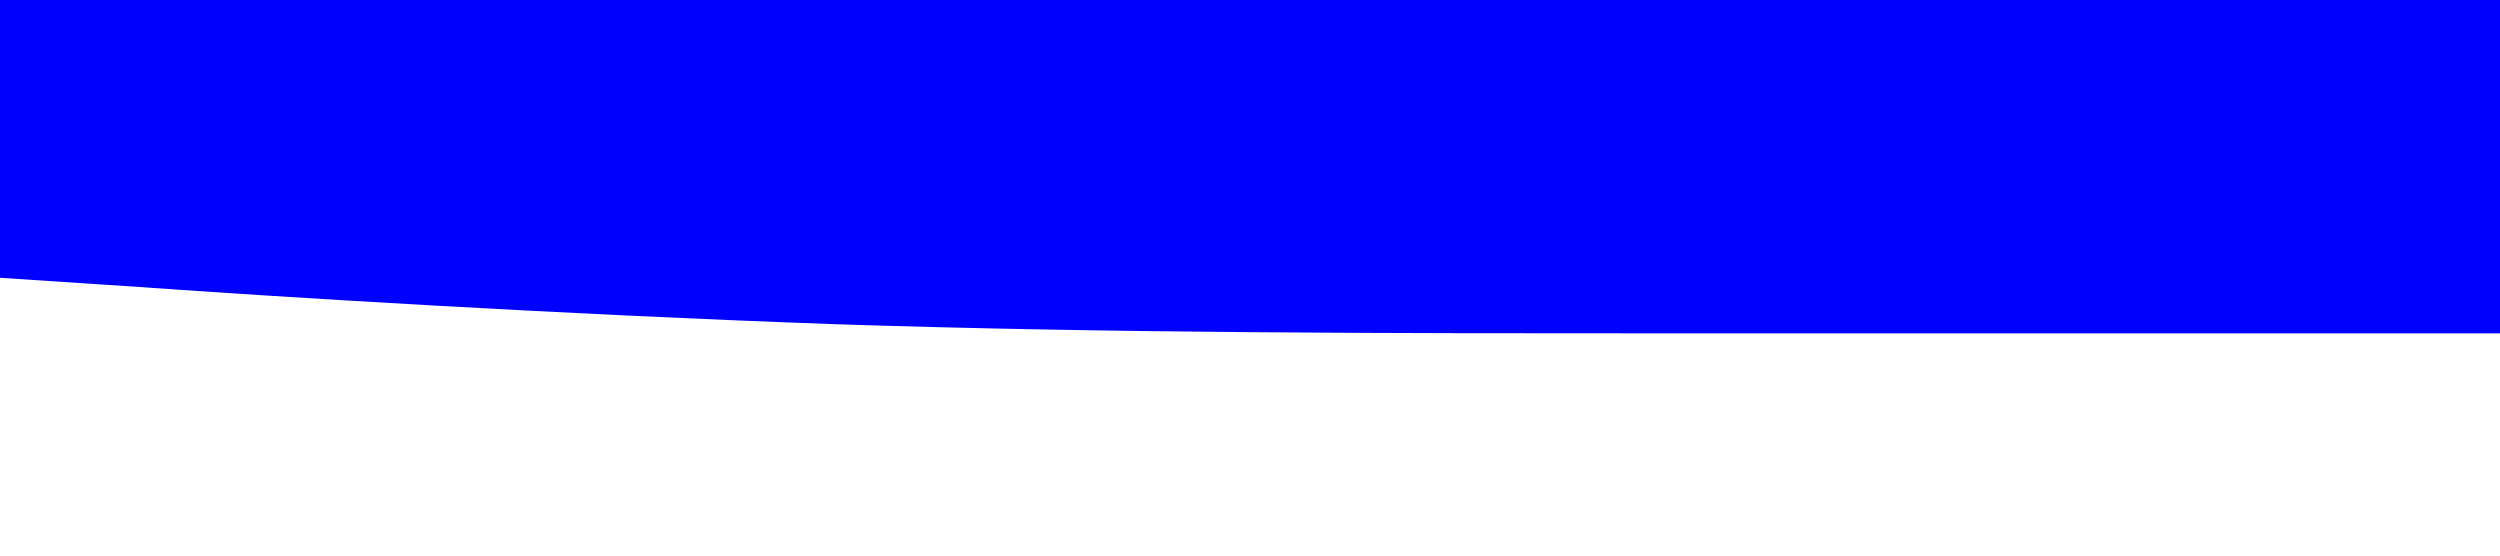
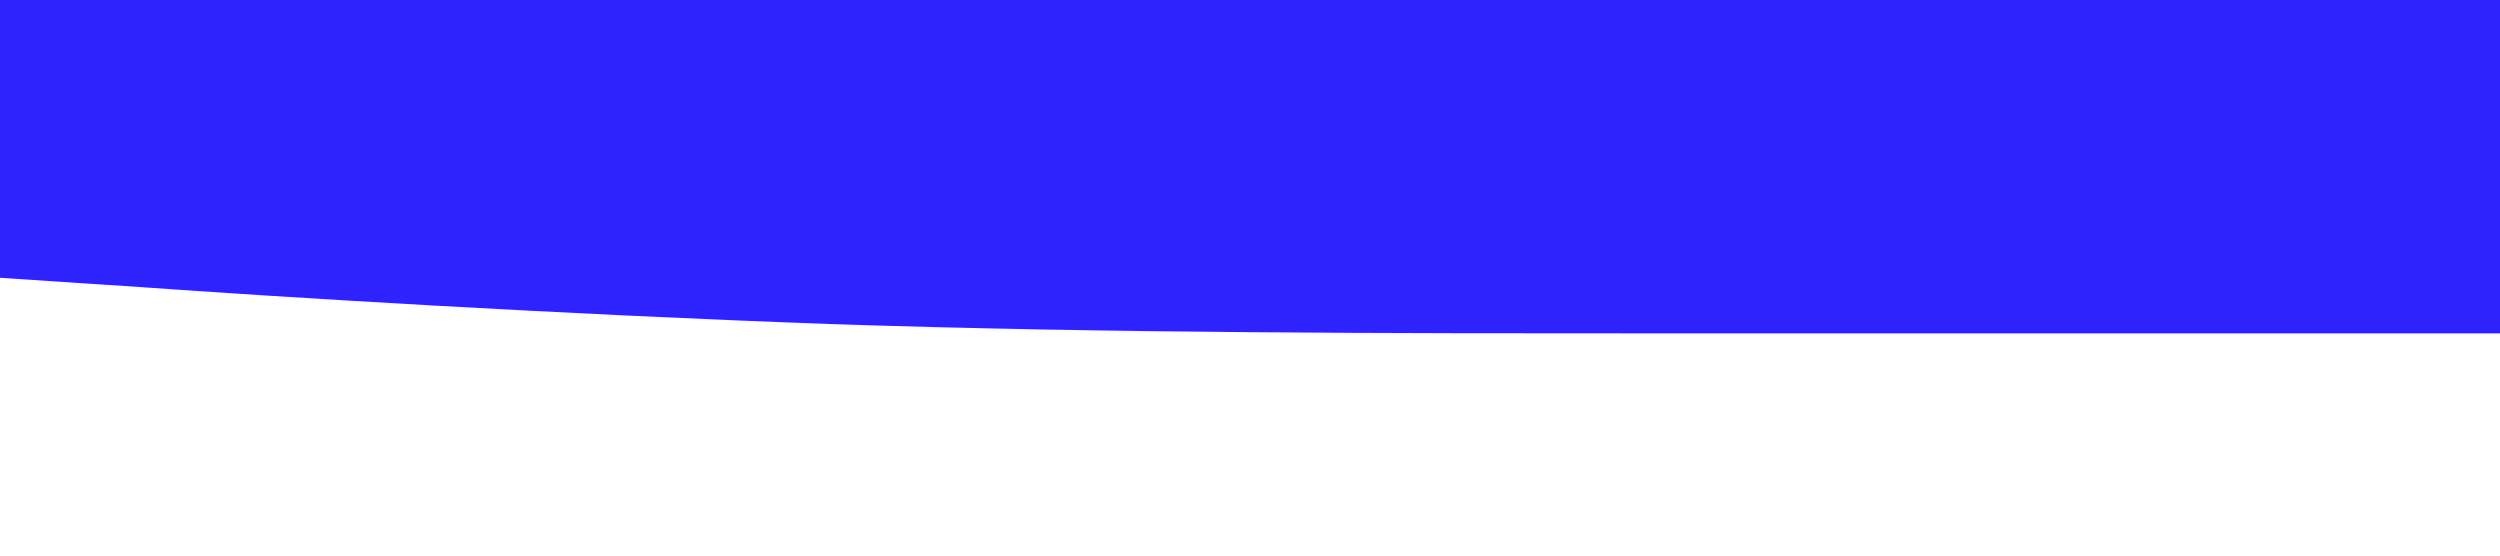
- <svg xmlns="http://www.w3.org/2000/svg" viewBox="0 0 1440 320">
-   <path fill="blue" fill-opacity="1" d="M0,160L80,165.3C160,171,320,181,480,186.7C640,192,800,192,960,192C1120,192,1280,192,1360,192L1440,192L1440,0L1360,0C1280,0,1120,0,960,0C800,0,640,0,480,0C320,0,160,0,80,0L0,0Z" />
+ <svg xmlns="http://www.w3.org/2000/svg" version="1.1" id="Layer_1" x="0px" y="0px" viewBox="0 0 1440 320" style="enable-background:new 0 0 1440 320;" xml:space="preserve">
+   <style type="text/css">
+ 	.st0{fill:#2E23FC;}
+ </style>
+   <path class="st0" d="M0,160l80,5.3c80,5.7,240,15.7,400,21.4c160,5.3,320,5.3,480,5.3s320,0,400,0h80V0h-80c-80,0-240,0-400,0  S640,0,480,0S160,0,80,0H0V160z" />
</svg>
